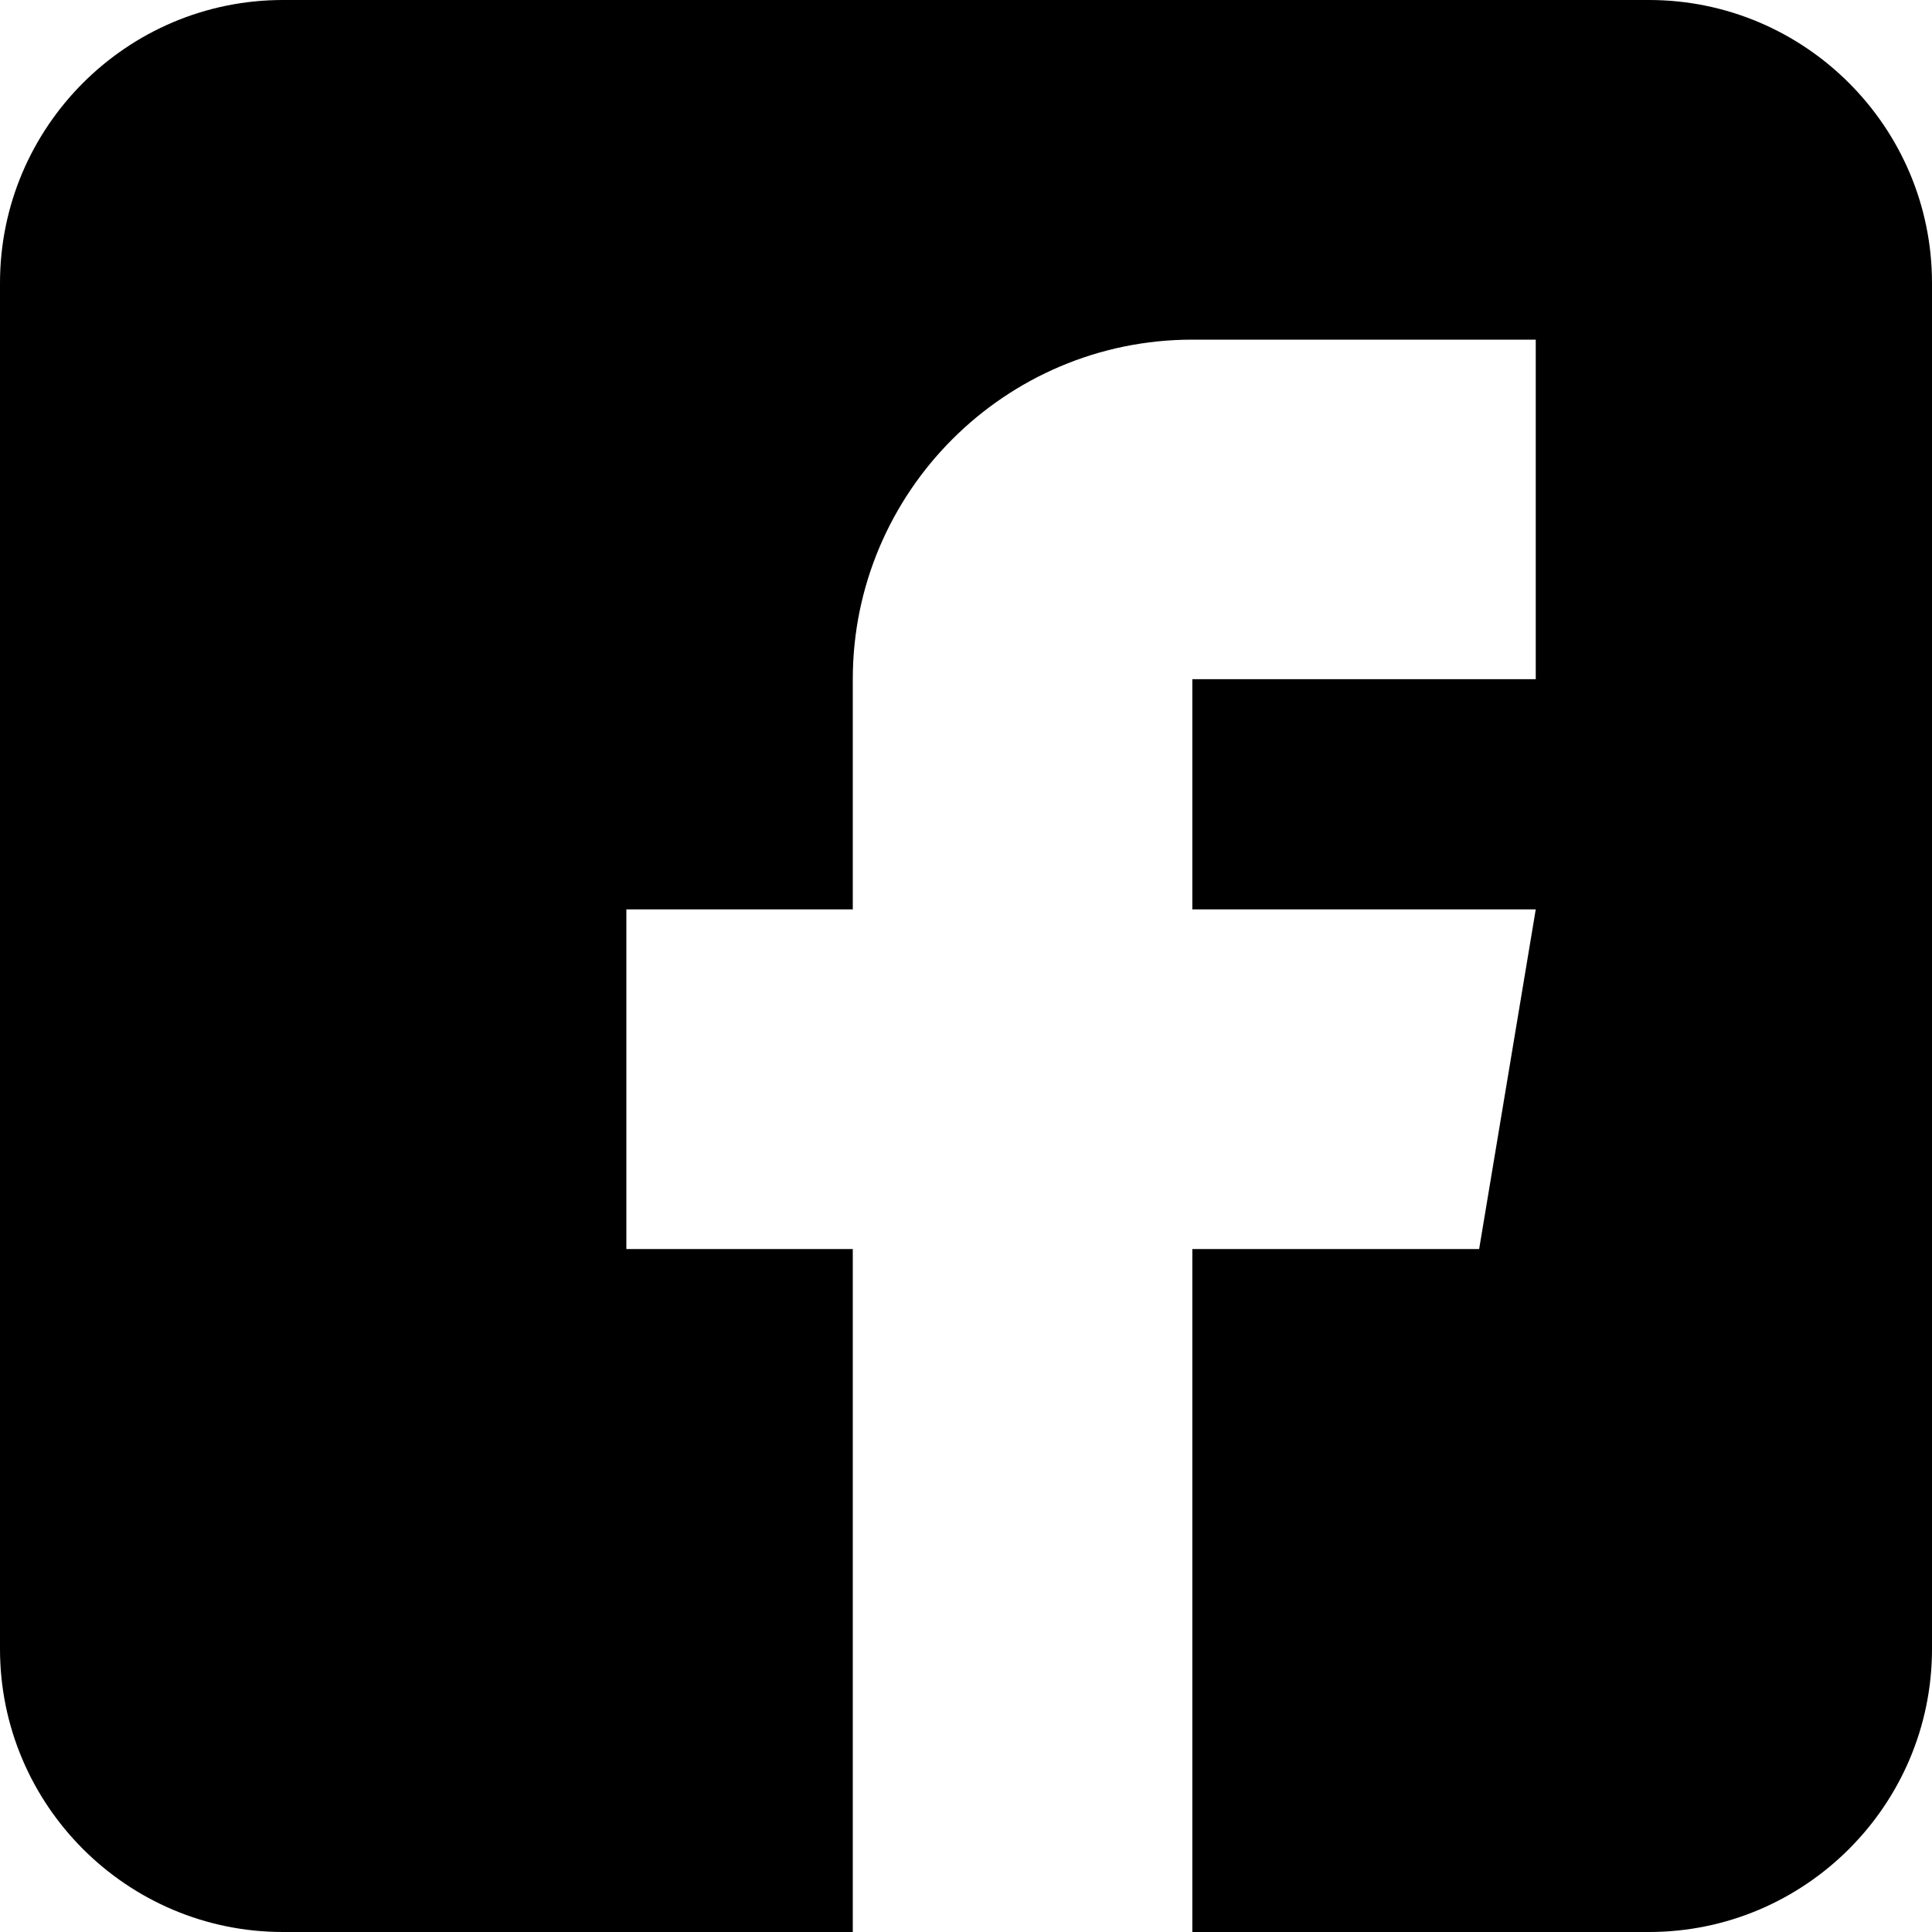
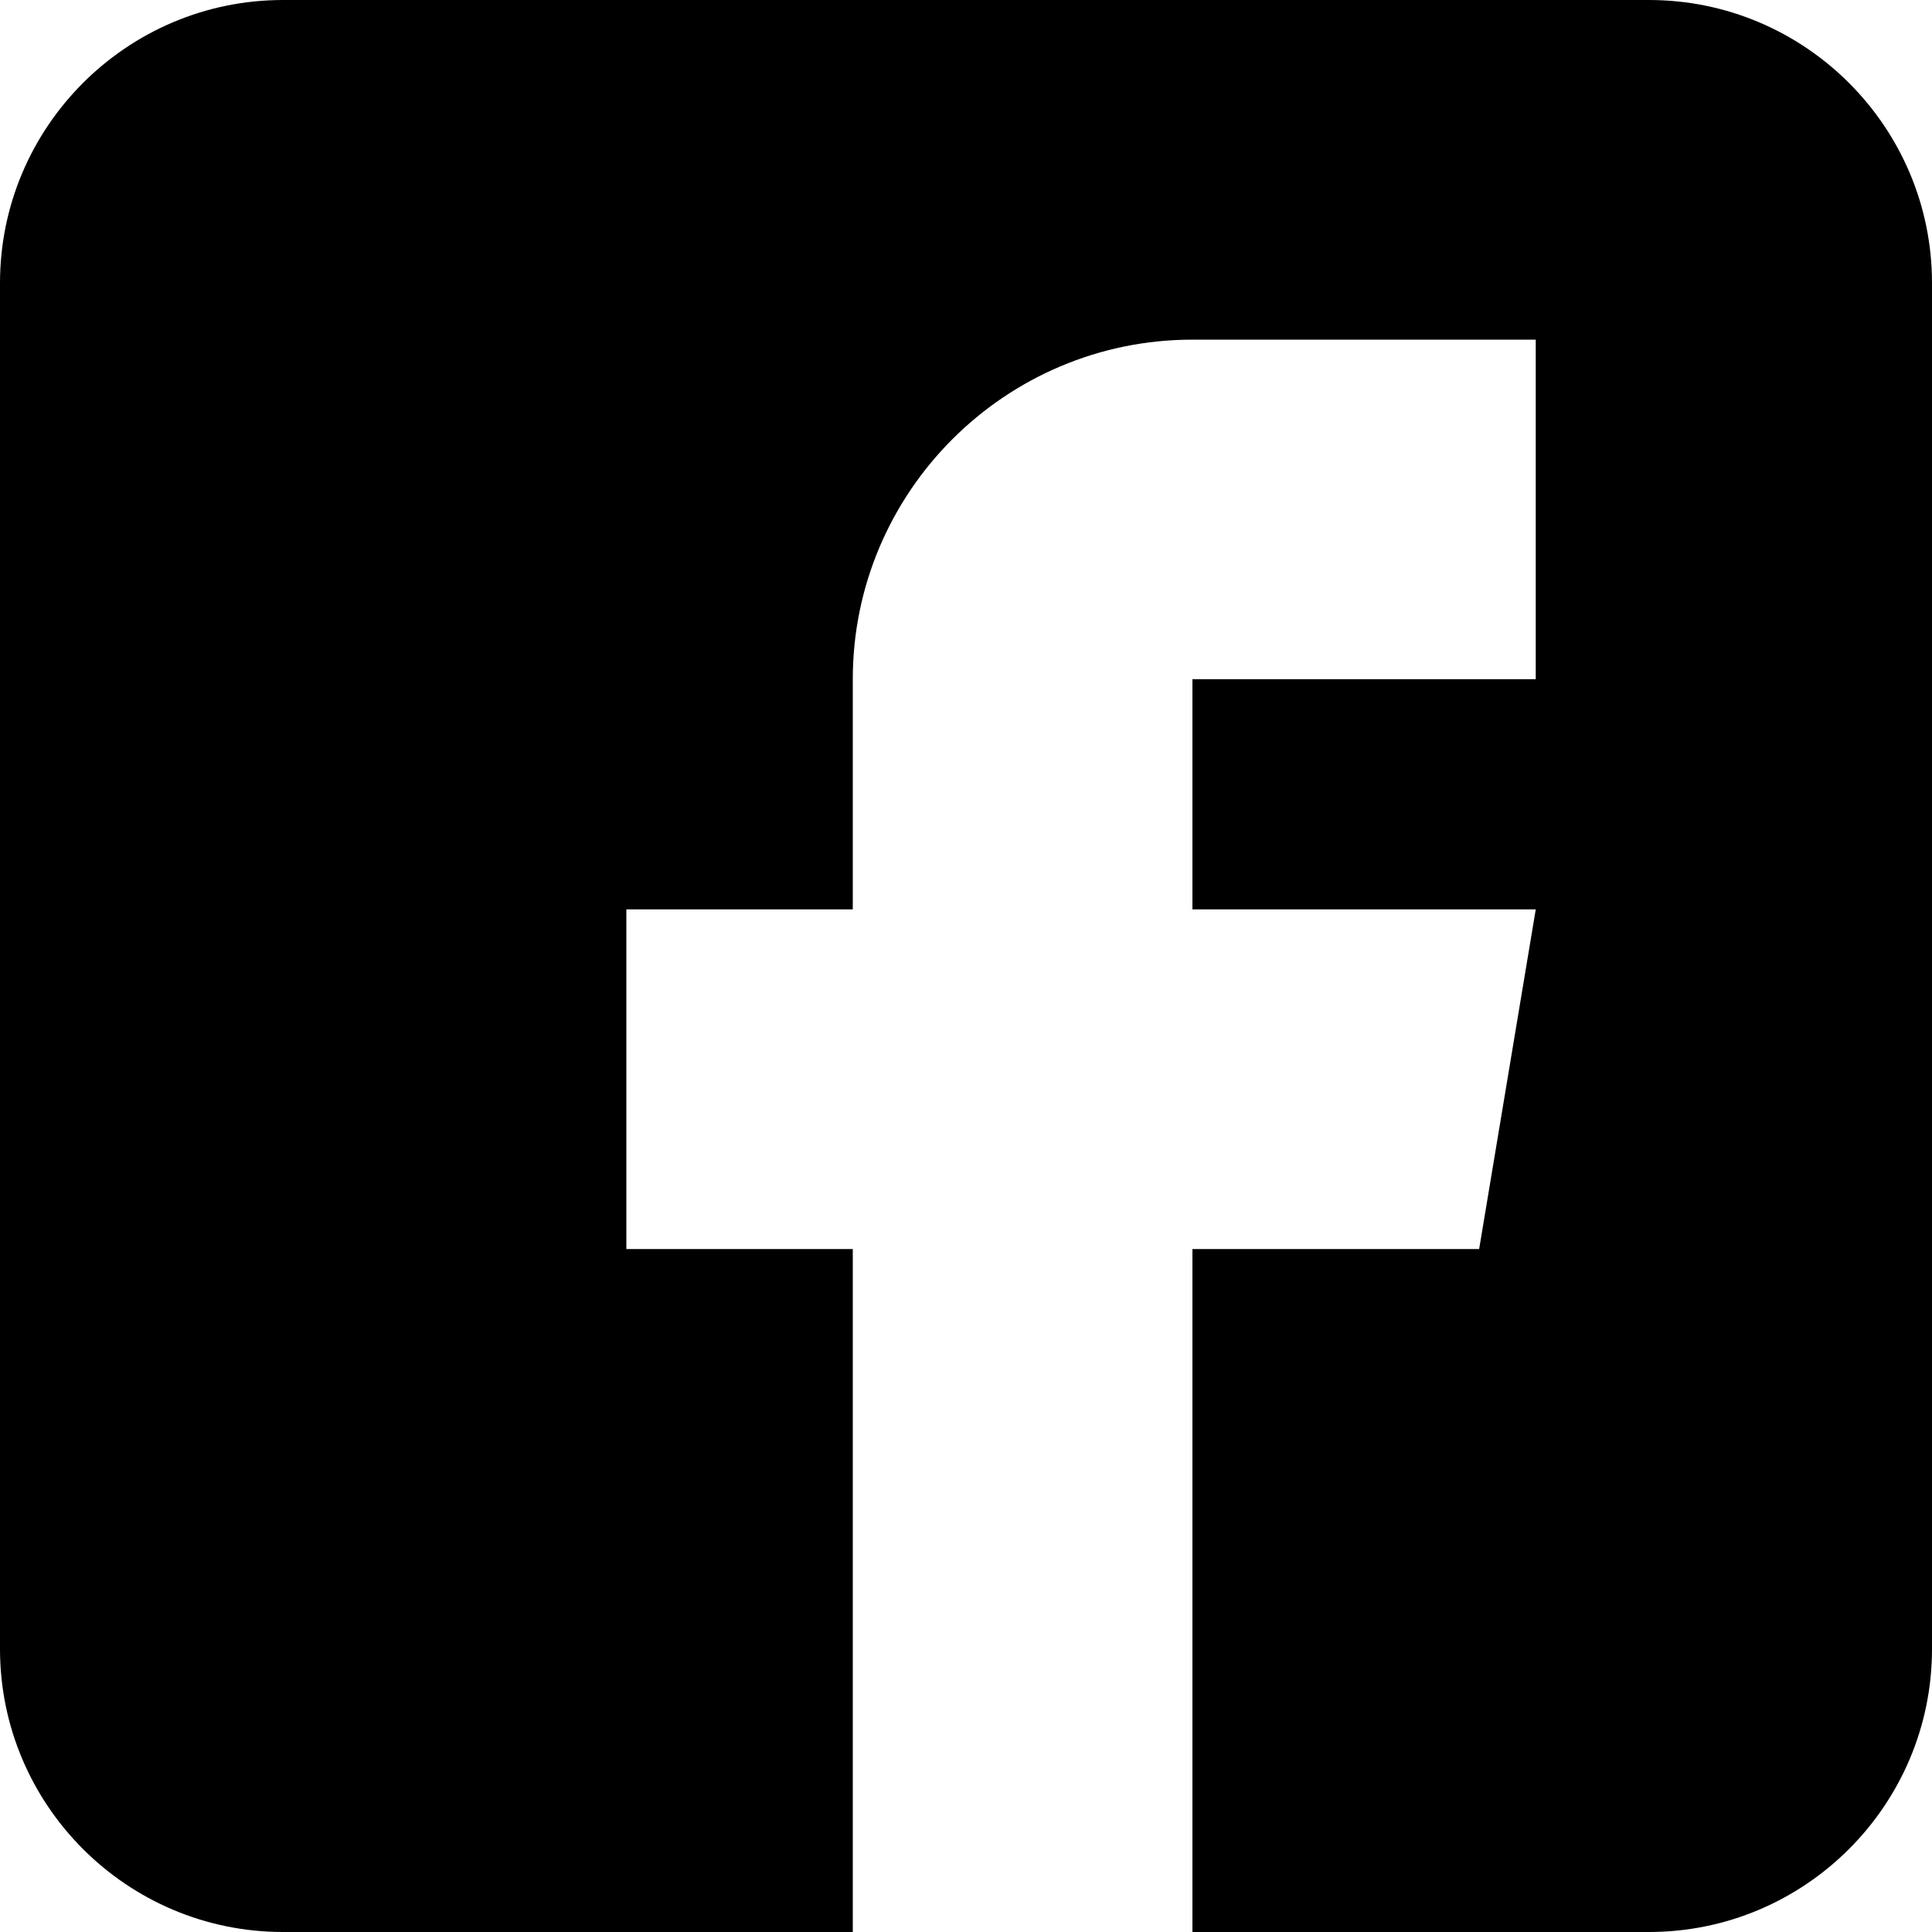
<svg xmlns="http://www.w3.org/2000/svg" width="20" height="20" viewBox="0 0 20 20" fill="none">
-   <path d="M17.07 0L2.929 0C1.314 0 -0 1.314 -0 2.93L-0 17.07C-0 18.686 1.314 20 2.929 20L8.828 20L8.828 12.93L6.484 12.93L6.484 9.414L8.828 9.414L8.828 7.031C8.828 5.093 10.405 3.516 12.343 3.516L15.898 3.516L15.898 7.031L12.343 7.031L12.343 9.414L15.898 9.414L15.312 12.93L12.343 12.93L12.343 20L17.07 20C18.685 20 20 18.686 20 17.07L20 2.93C20 1.314 18.685 0 17.07 0Z" fill="black" />
+   <path d="M17.07 0H2.93C1.314 0 0 1.314 0 2.93V17.07C0 18.686 1.314 20 2.93 20H8.828V12.93H6.484V9.414H8.828V7.031C8.828 5.093 10.405 3.516 12.344 3.516H15.898V7.031H12.344V9.414H15.898L15.312 12.93H12.344V20H17.07C18.686 20 20 18.686 20 17.07V2.93C20 1.314 18.686 0 17.07 0Z" fill="black" />
</svg>
